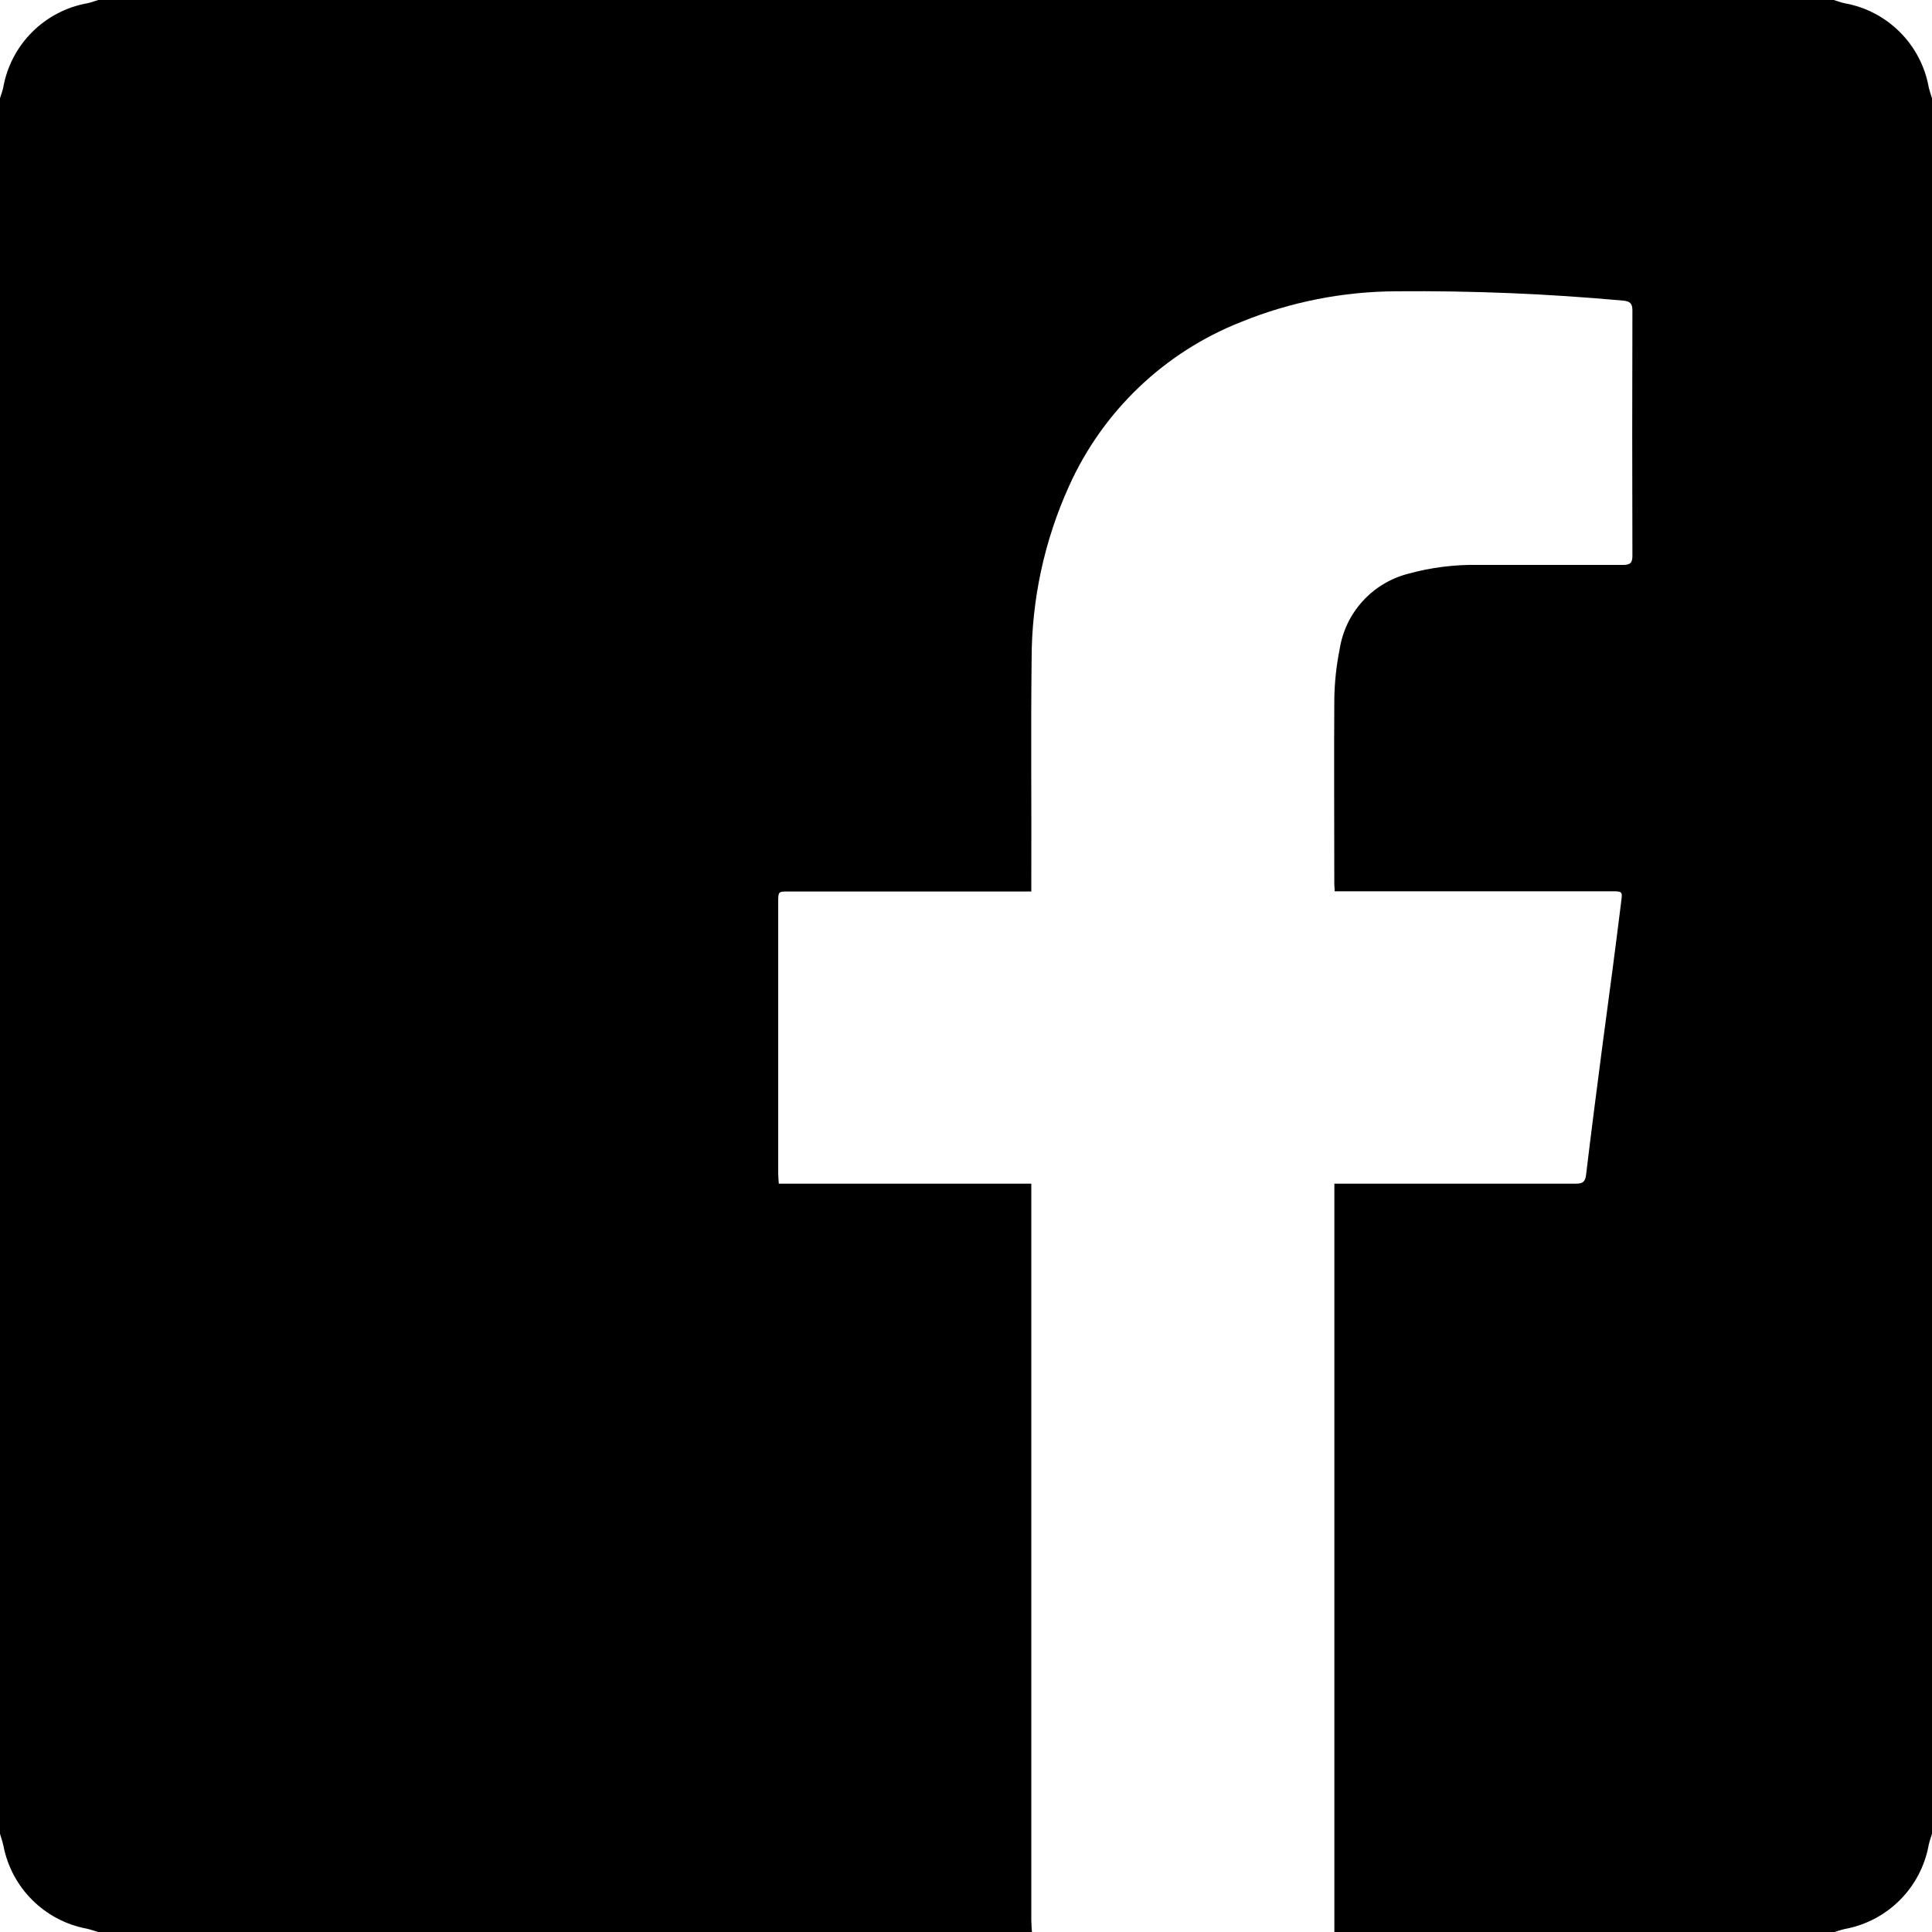
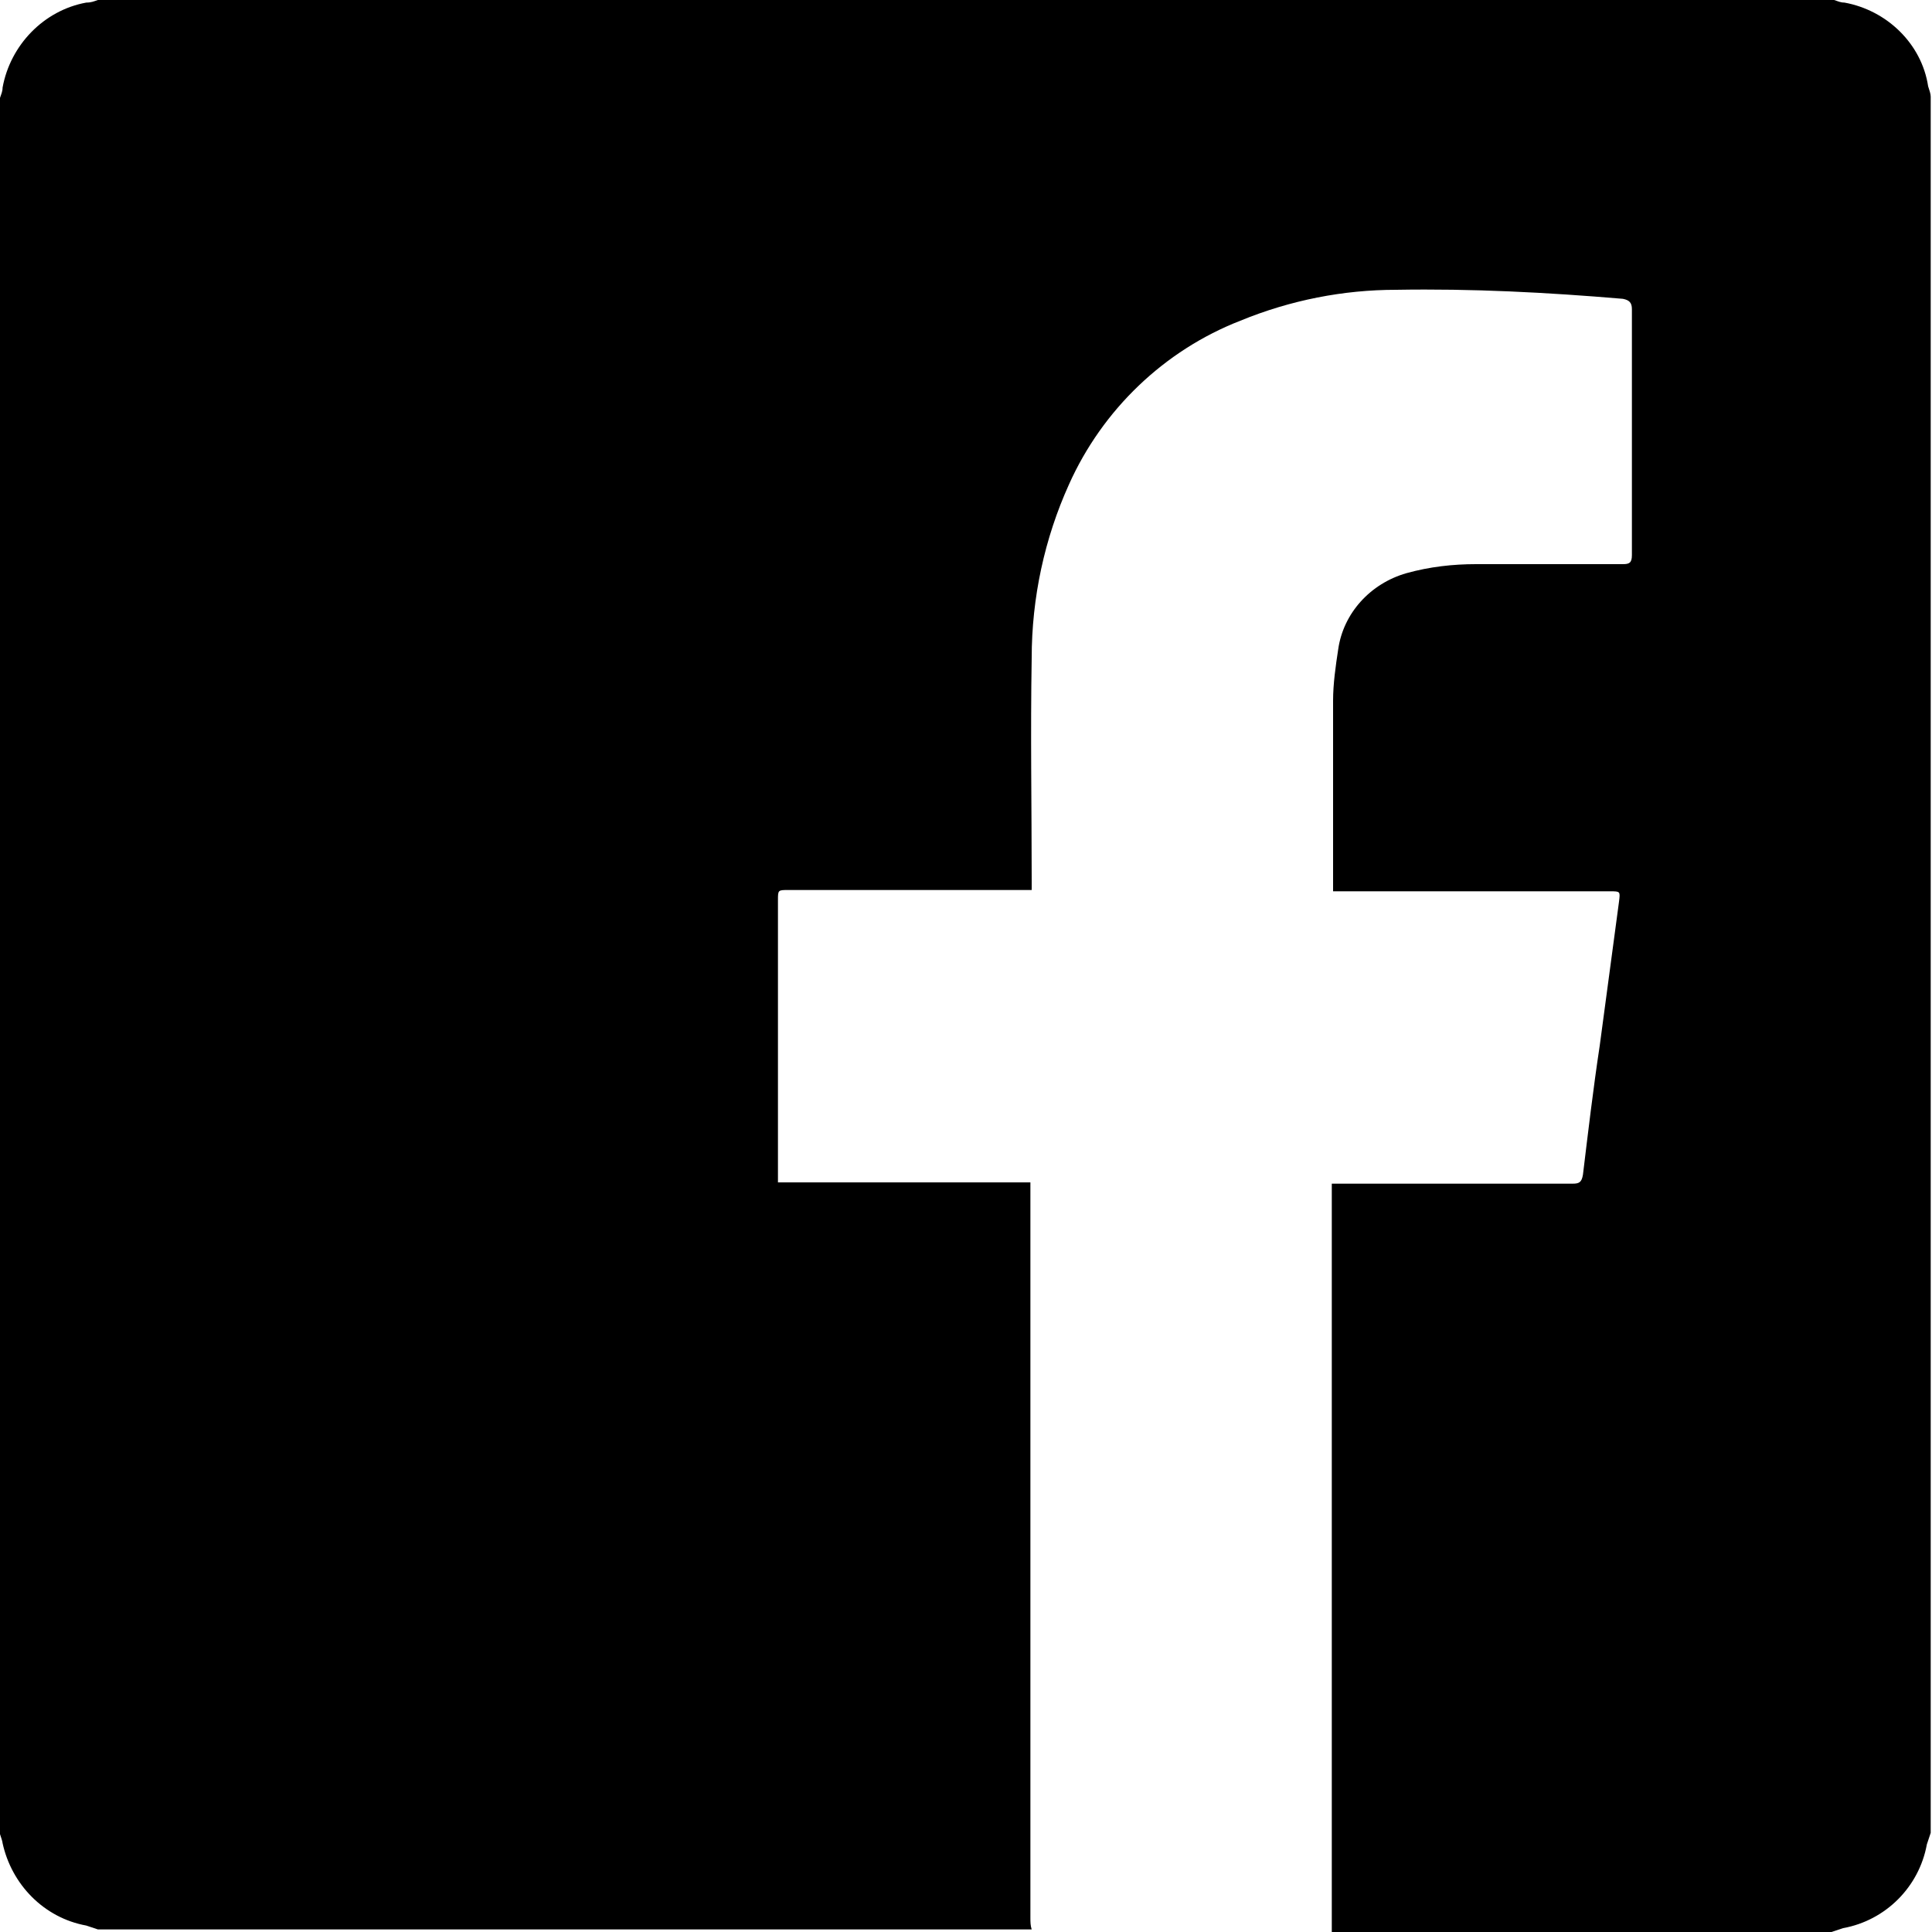
- <svg xmlns="http://www.w3.org/2000/svg" viewBox="0 0 300 300">
-   <path d="m0 284.75v-269.5c.17-.55.38-1.09.5-1.65a16.16 16.16 0 0 1 13.09-13.1c.57-.12 1.11-.33 1.66-.5h269.5c.55.17 1.09.38 1.66.5a16.16 16.16 0 0 1 13.09 13.09 15.86 15.86 0 0 0 .5 1.66v269.5c-.17.59-.4 1.18-.52 1.78a16.2 16.2 0 0 1 -13 13c-.6.13-1.19.35-1.78.52h-77.5v-116.25h1.63 35.87c1 0 1.45-.24 1.58-1.34.8-6.69 1.67-13.38 2.54-20.07 1-7.46 2-14.93 2.92-22.4.21-1.58.17-1.59-1.49-1.59h-43c0-.47-.06-.76-.06-1.05 0-9.54-.06-19.08 0-28.62a42.16 42.16 0 0 1 .83-7.92 14.4 14.4 0 0 1 10.65-11.72 38.1 38.1 0 0 1 10.87-1.37h22.5c1.07 0 1.44-.29 1.44-1.41q-.06-19 0-38.12c0-1.1-.41-1.41-1.44-1.51q-17.57-1.6-35.19-1.45a64.68 64.68 0 0 0 -24.15 4.77 49 49 0 0 0 -26.7 25.48 65.14 65.14 0 0 0 -5.81 26.91c-.14 11.5 0 23-.05 34.5v1.54h-37.66c-1.63 0-1.64 0-1.64 1.66v42.13c0 .48.06 1 .09 1.58h39.21v1.85q0 56.23 0 112.49c0 .62.06 1.24.1 1.86h-145c-.59-.17-1.18-.39-1.78-.52a16.21 16.21 0 0 1 -12.92-12.83c-.14-.65-.36-1.27-.54-1.9z" />
+ <svg xmlns="http://www.w3.org/2000/svg" version="1.1" id="Layer_1" x="0px" y="0px" viewBox="0 0 150 150" style="enable-background:new 0 0 150 150;" xml:space="preserve">
+   <path d="M0,142.4V7.6c0.1-0.3,0.2-0.5,0.2-0.8c0.6-3.3,3.2-6,6.5-6.6C7.1,0.2,7.3,0.1,7.6,0h134.8c0.3,0.1,0.5,0.2,0.8,0.2  c3.3,0.6,6,3.2,6.5,6.5c0.1,0.3,0.2,0.6,0.2,0.8v134.8c-0.1,0.3-0.2,0.6-0.3,0.9c-0.6,3.3-3.2,5.9-6.5,6.5c-0.3,0.1-0.6,0.2-0.9,0.3  h-38.8V91.9h0.8h17.9c0.5,0,0.7-0.1,0.8-0.7c0.4-3.3,0.8-6.7,1.3-10c0.5-3.7,1-7.5,1.5-11.2c0.1-0.8,0.1-0.8-0.7-0.8h-21.5  c0-0.2,0-0.4,0-0.5c0-4.8,0-9.5,0-14.3c0-1.3,0.2-2.7,0.4-4c0.4-2.8,2.5-5.1,5.3-5.9c1.8-0.5,3.6-0.7,5.4-0.7H126  c0.5,0,0.7-0.1,0.7-0.7c0-6.3,0-12.7,0-19.1c0-0.5-0.2-0.7-0.7-0.8c-5.9-0.5-11.7-0.8-17.6-0.7c-4.1,0-8.2,0.8-12.1,2.4  c-5.9,2.3-10.7,6.9-13.3,12.7c-1.9,4.2-2.9,8.8-2.9,13.5c-0.1,5.8,0,11.5,0,17.2v0.8H61.2c-0.8,0-0.8,0-0.8,0.8v21.1  c0,0.2,0,0.5,0,0.8h19.6v0.9c0,18.7,0,37.5,0,56.2c0,0.3,0,0.6,0.1,0.9H7.6c-0.3-0.1-0.6-0.2-0.9-0.3c-3.3-0.6-5.8-3.2-6.5-6.4  C0.2,143,0.1,142.7,0,142.4z" />
</svg>
